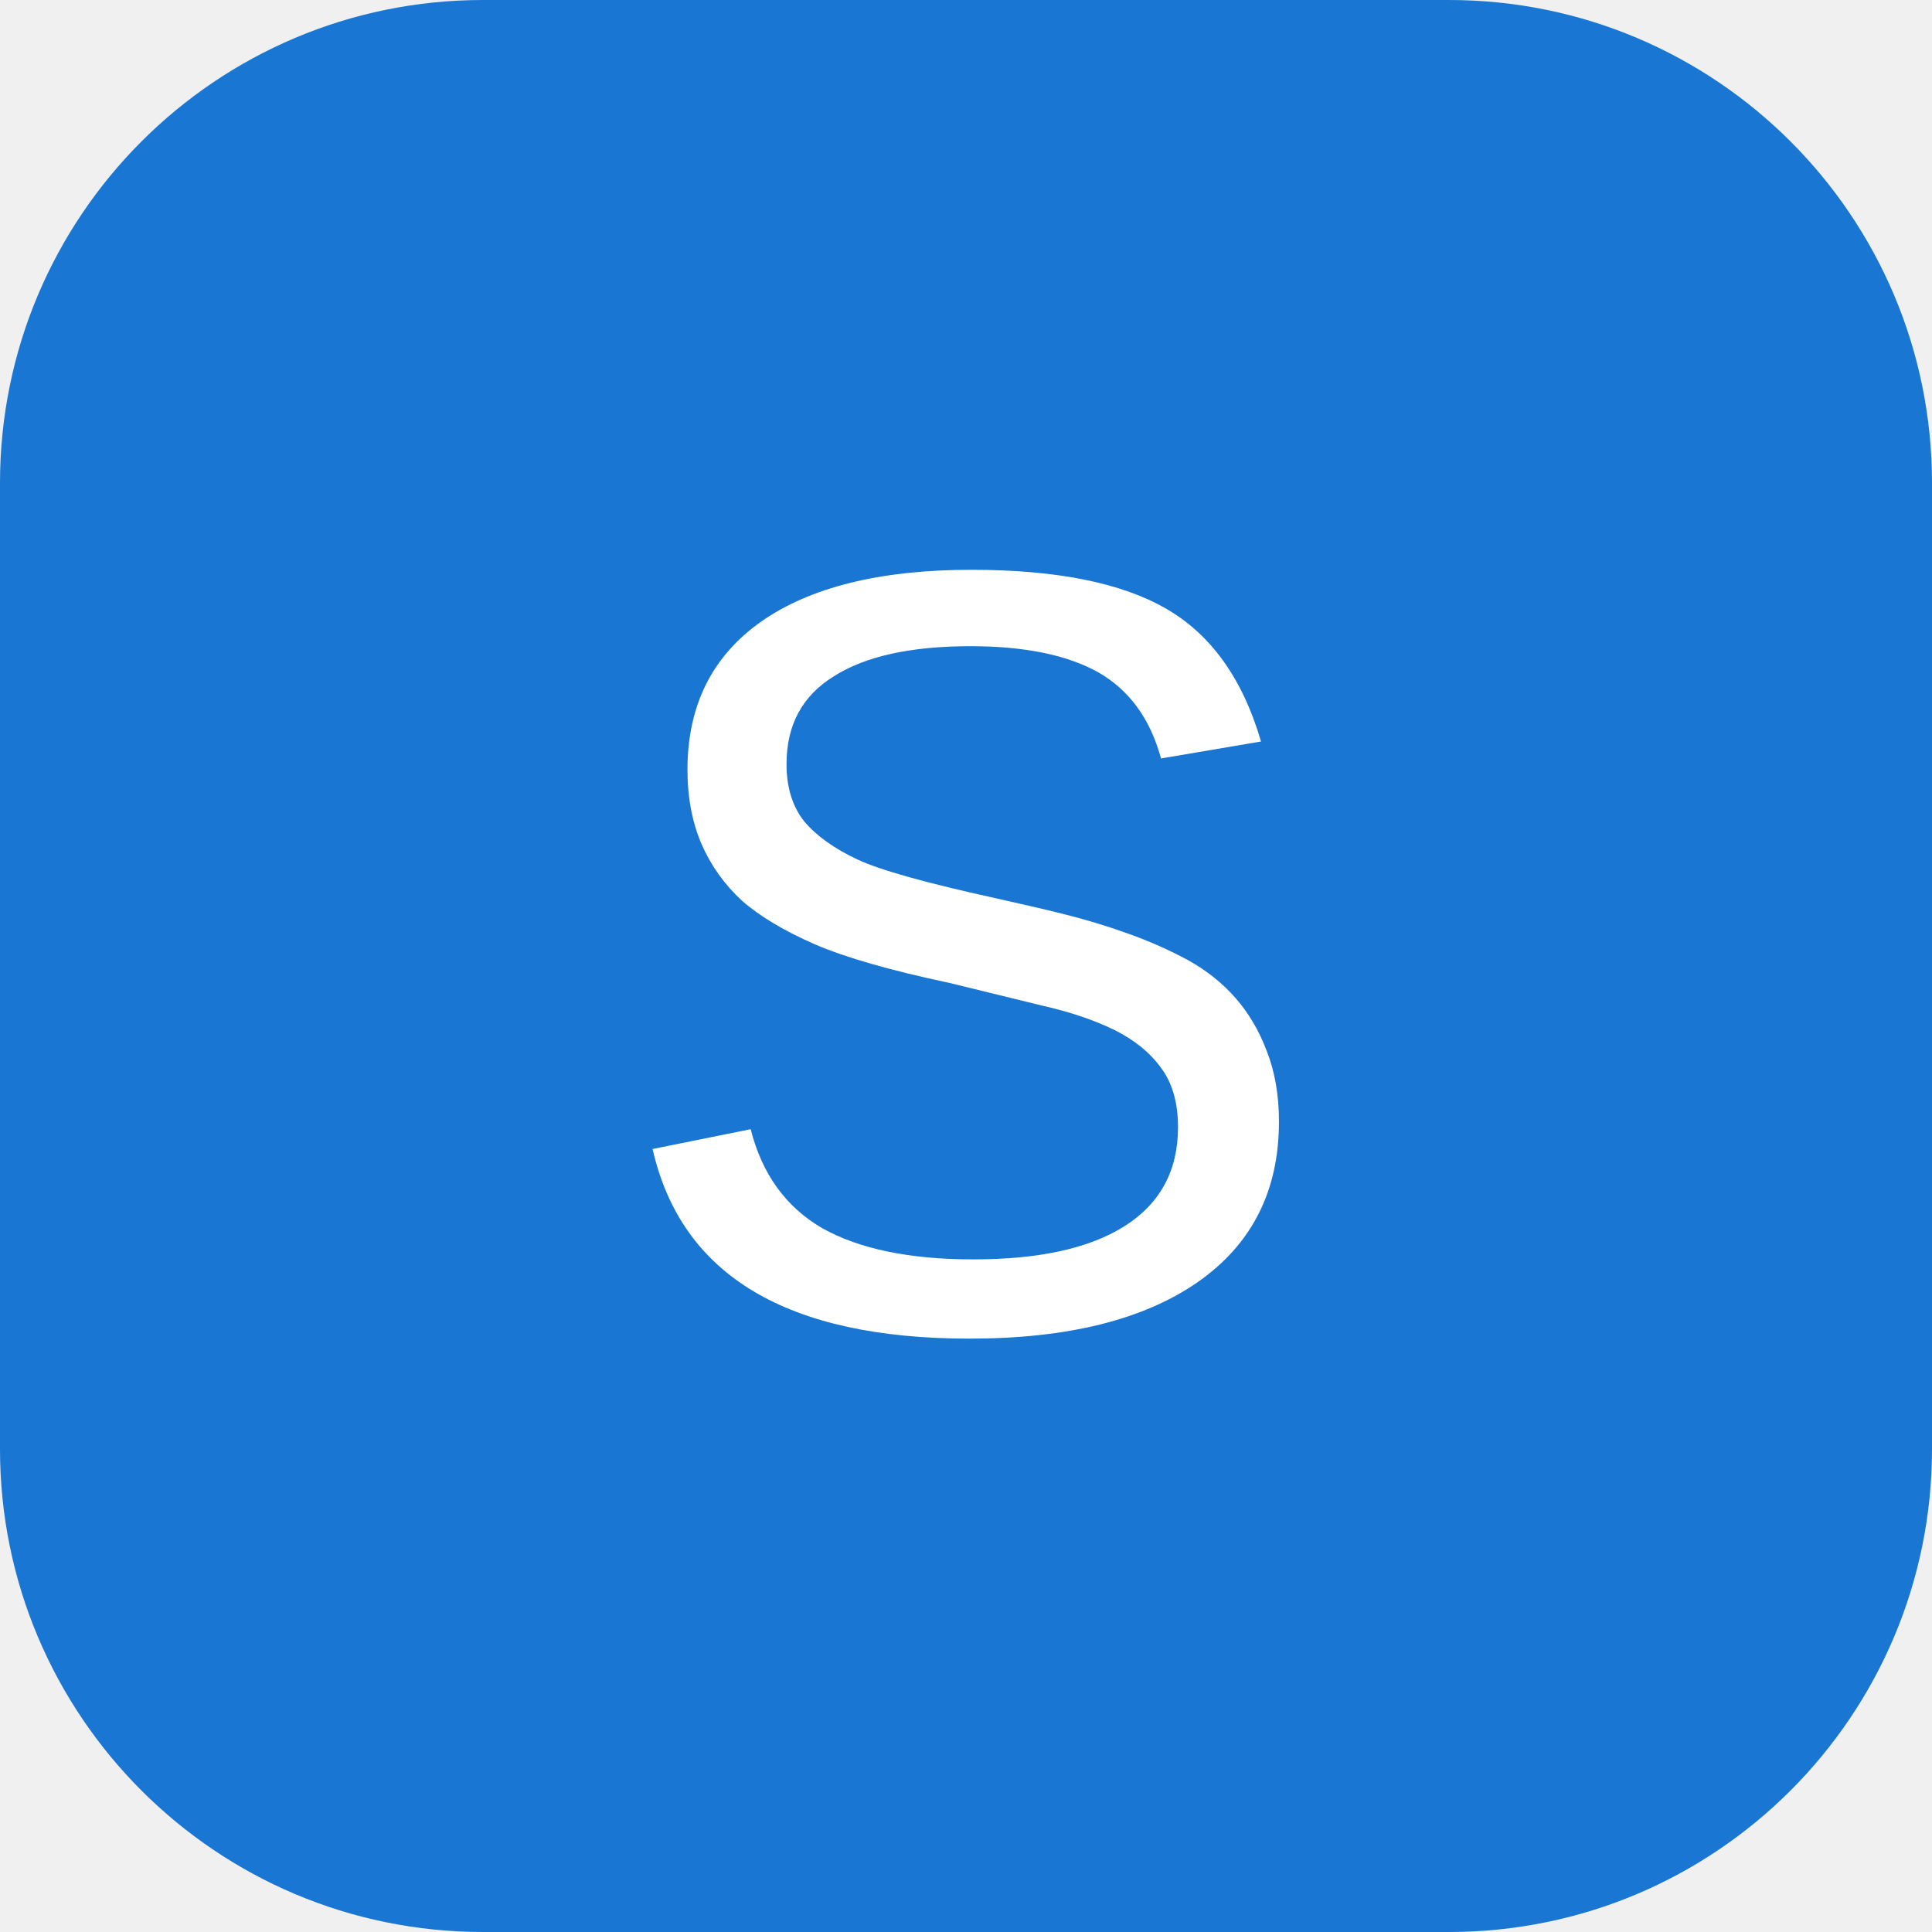
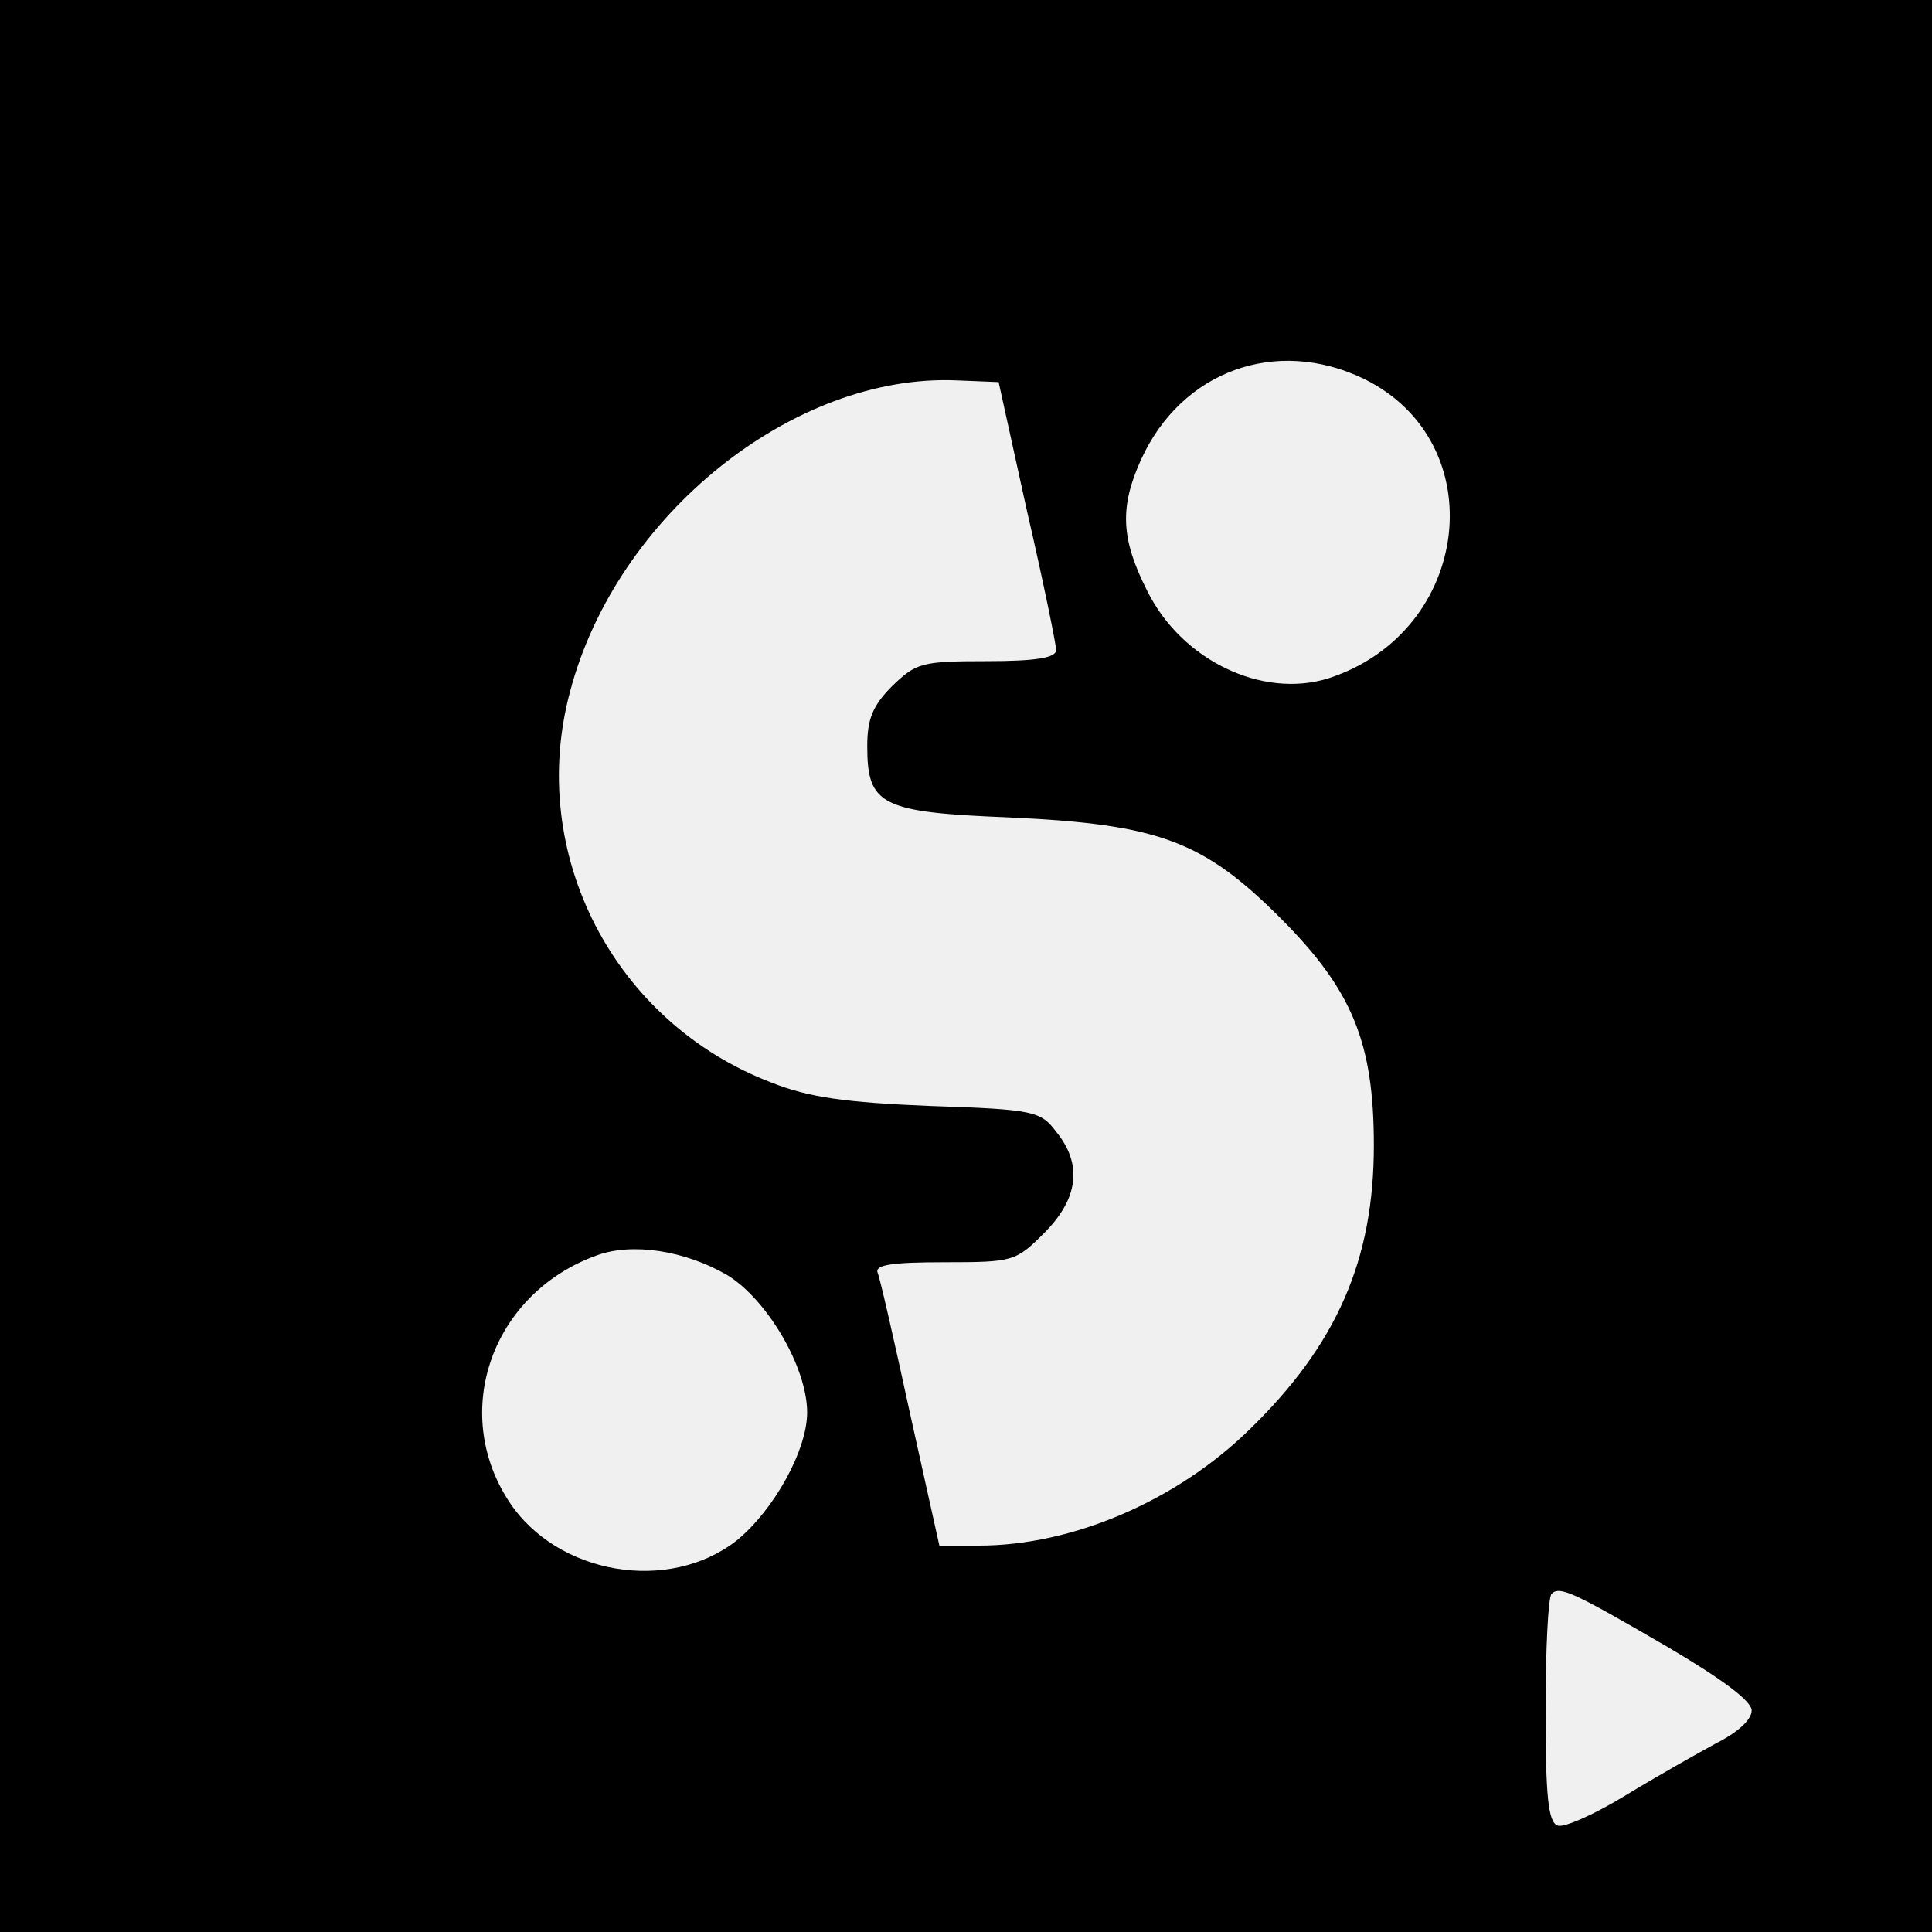
- <svg xmlns="http://www.w3.org/2000/svg" viewBox="0 0 32 32">
-   <rect width="32" height="32" rx="8" fill="#1976d2" />
-   <text x="16" y="22" text-anchor="middle" font-size="18" fill="#fff" font-family="Arial">S</text>
+ <svg xmlns="http://www.w3.org/2000/svg" version="1.0" width="225pt" height="225pt" viewBox="0 0 225 225" preserveAspectRatio="xMidYMid meet">
+   <g transform="translate(0,225) scale(0.1,-0.1)" fill="#000000" stroke="none">
+     <path d="M0 1125 l0 -1125 1125 0 1125 0 0 1125 0 1125 -1125 0 -1125 0 0 -1125z m1588 684 c152 -74 126 -295 -41 -349 -77 -24 -171 21 -211 102 -31 61 -32 98 -7 153 47 103 157 143 259 94z m-392 -154 c19 -82 34 -156 34 -162 0 -9 -23 -13 -81 -13 -76 0 -82 -2 -110 -29 -23 -23 -29 -39 -29 -70 0 -69 16 -77 166 -83 173 -8 225 -27 315 -117 84 -84 109 -145 109 -265 0 -133 -43 -232 -145 -331 -85 -83 -206 -135 -315 -135 l-46 0 -34 153 c-18 83 -35 158 -38 165 -3 9 17 12 78 12 80 0 83 1 116 34 40 40 45 80 14 118 -18 24 -26 26 -147 30 -98 4 -141 10 -184 27 -184 70 -286 267 -235 456 54 205 260 370 450 362 l49 -2 33 -150z m-349 -890 c46 -28 93 -107 93 -160 0 -44 -39 -114 -82 -149 -79 -62 -209 -40 -265 45 -69 105 -20 243 102 287 41 15 102 6 152 -23z m1095 -433 c63 -37 98 -63 98 -74 0 -11 -17 -26 -41 -38 -22 -12 -70 -39 -106 -61 -36 -22 -72 -38 -79 -35 -11 4 -14 34 -14 134 0 71 3 132 7 136 10 9 25 2 135 -62z" />
+   </g>
</svg>
